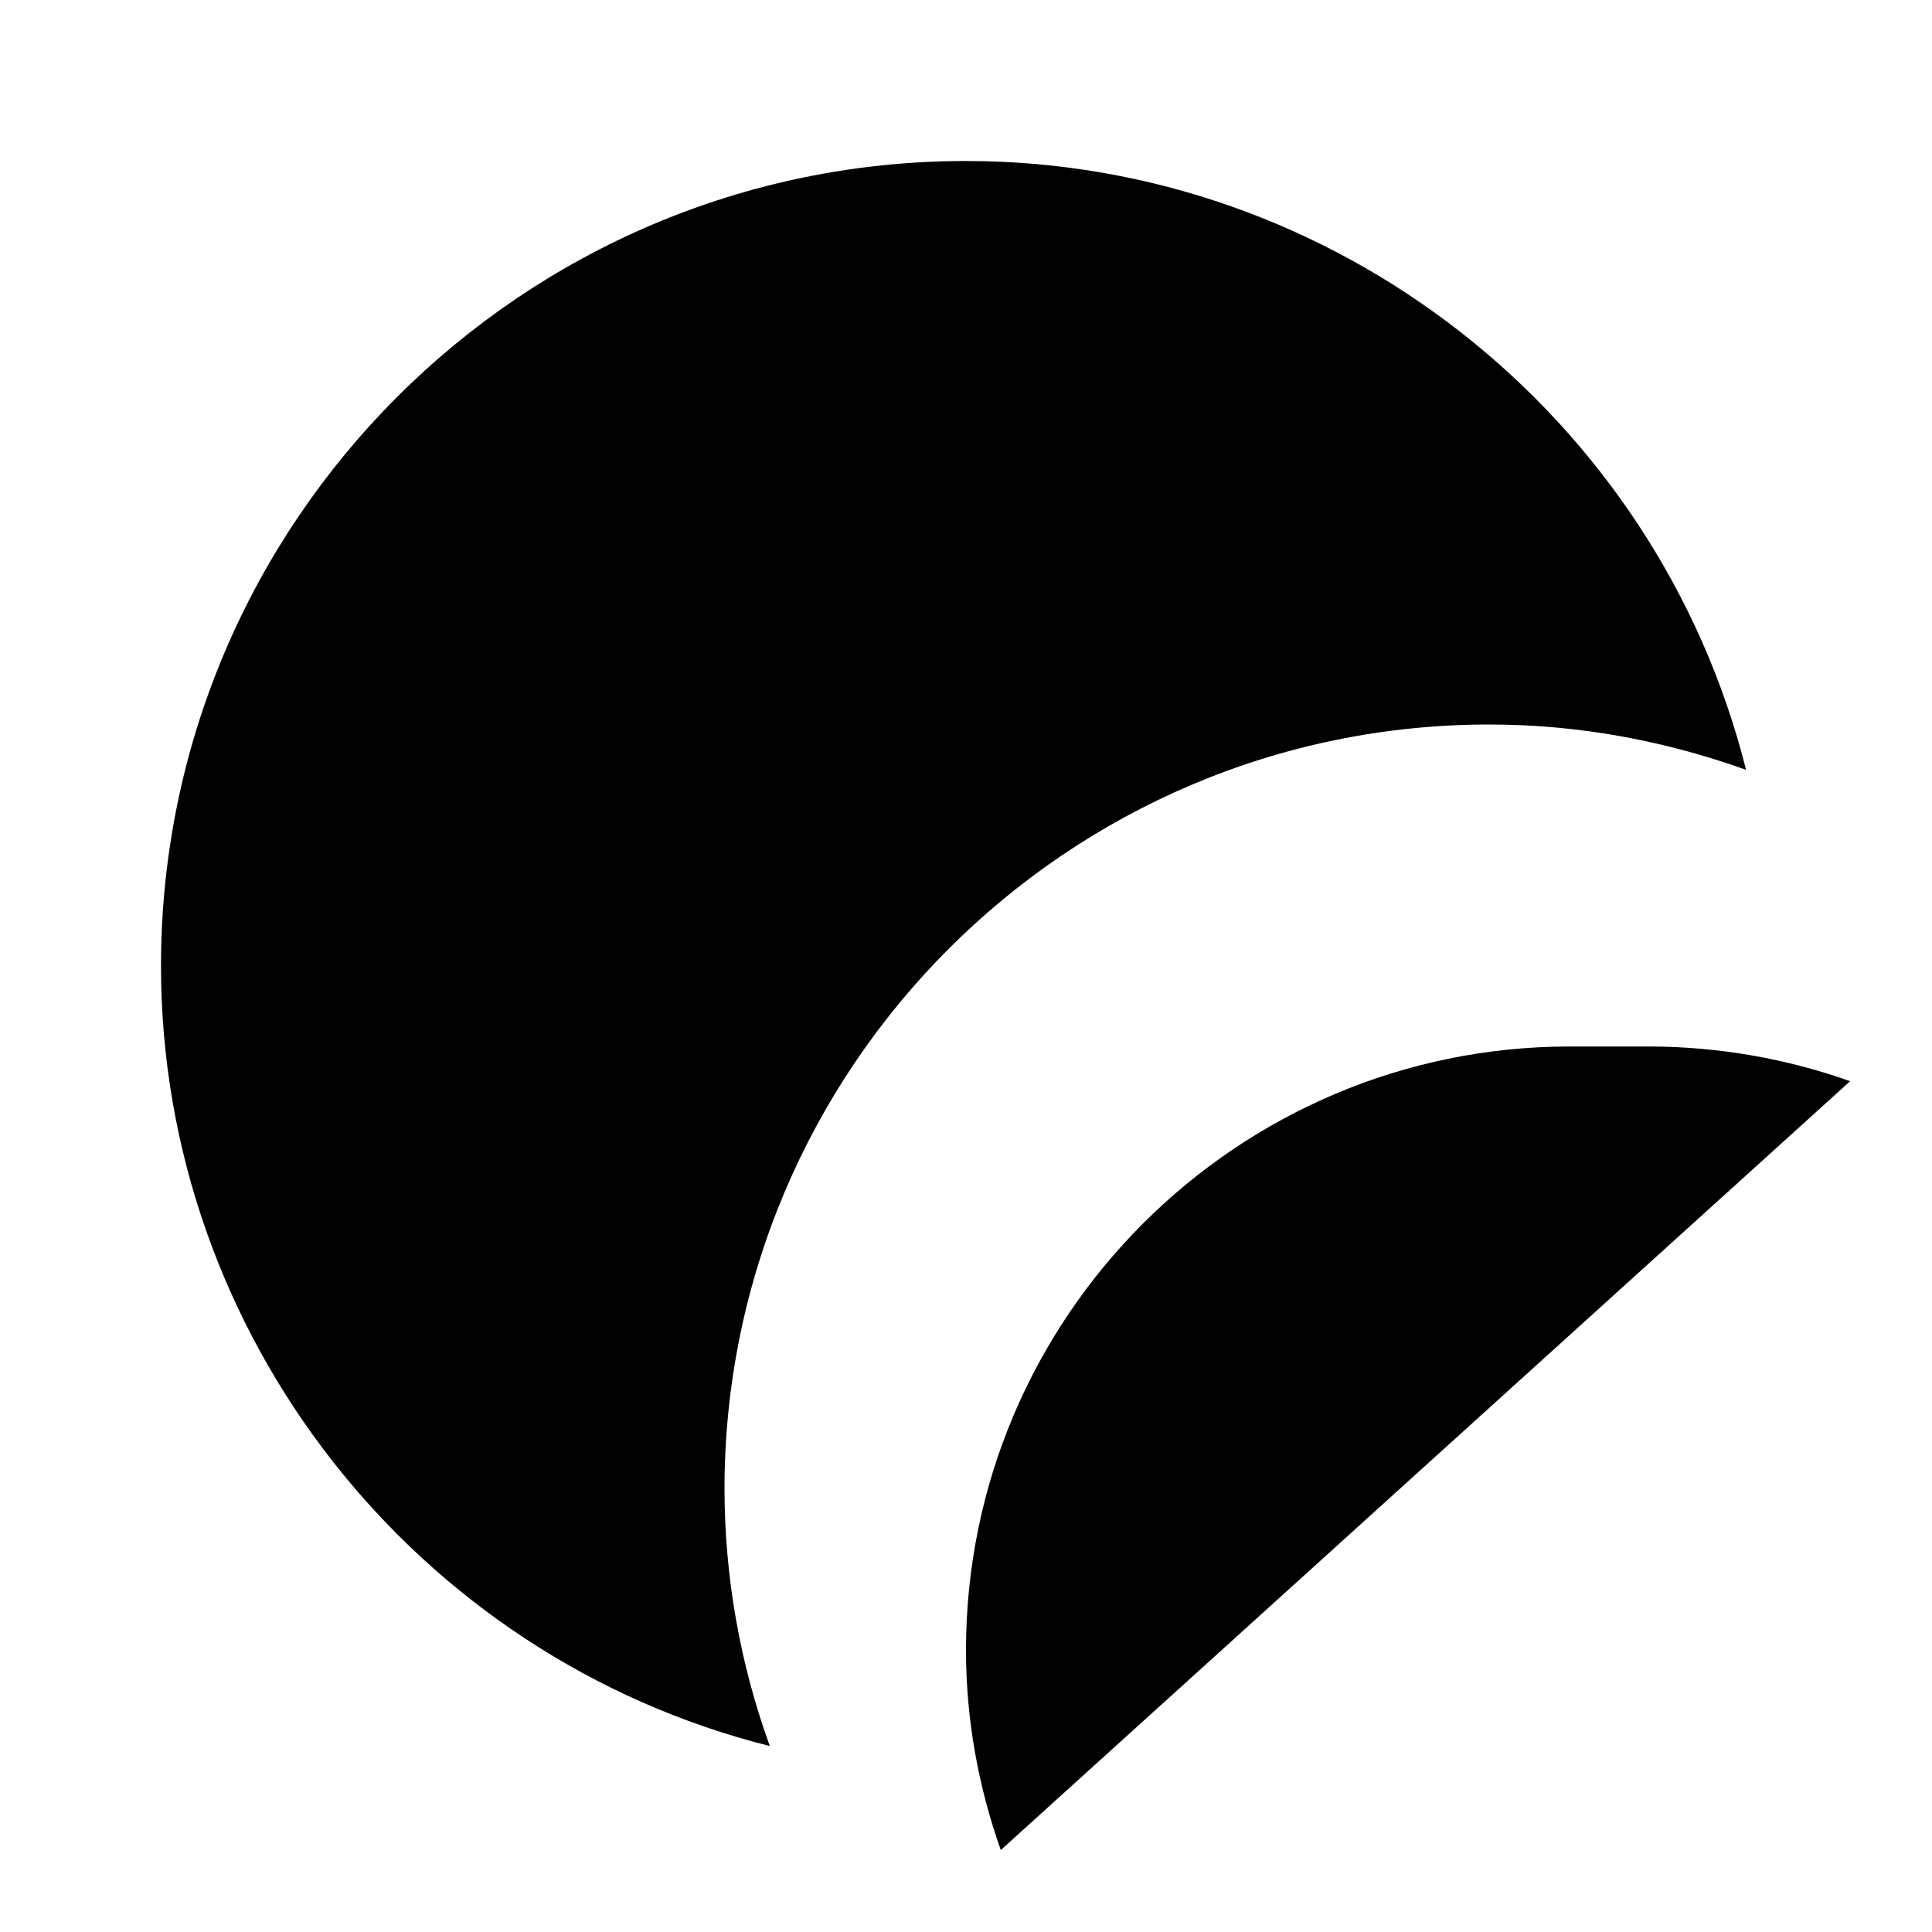
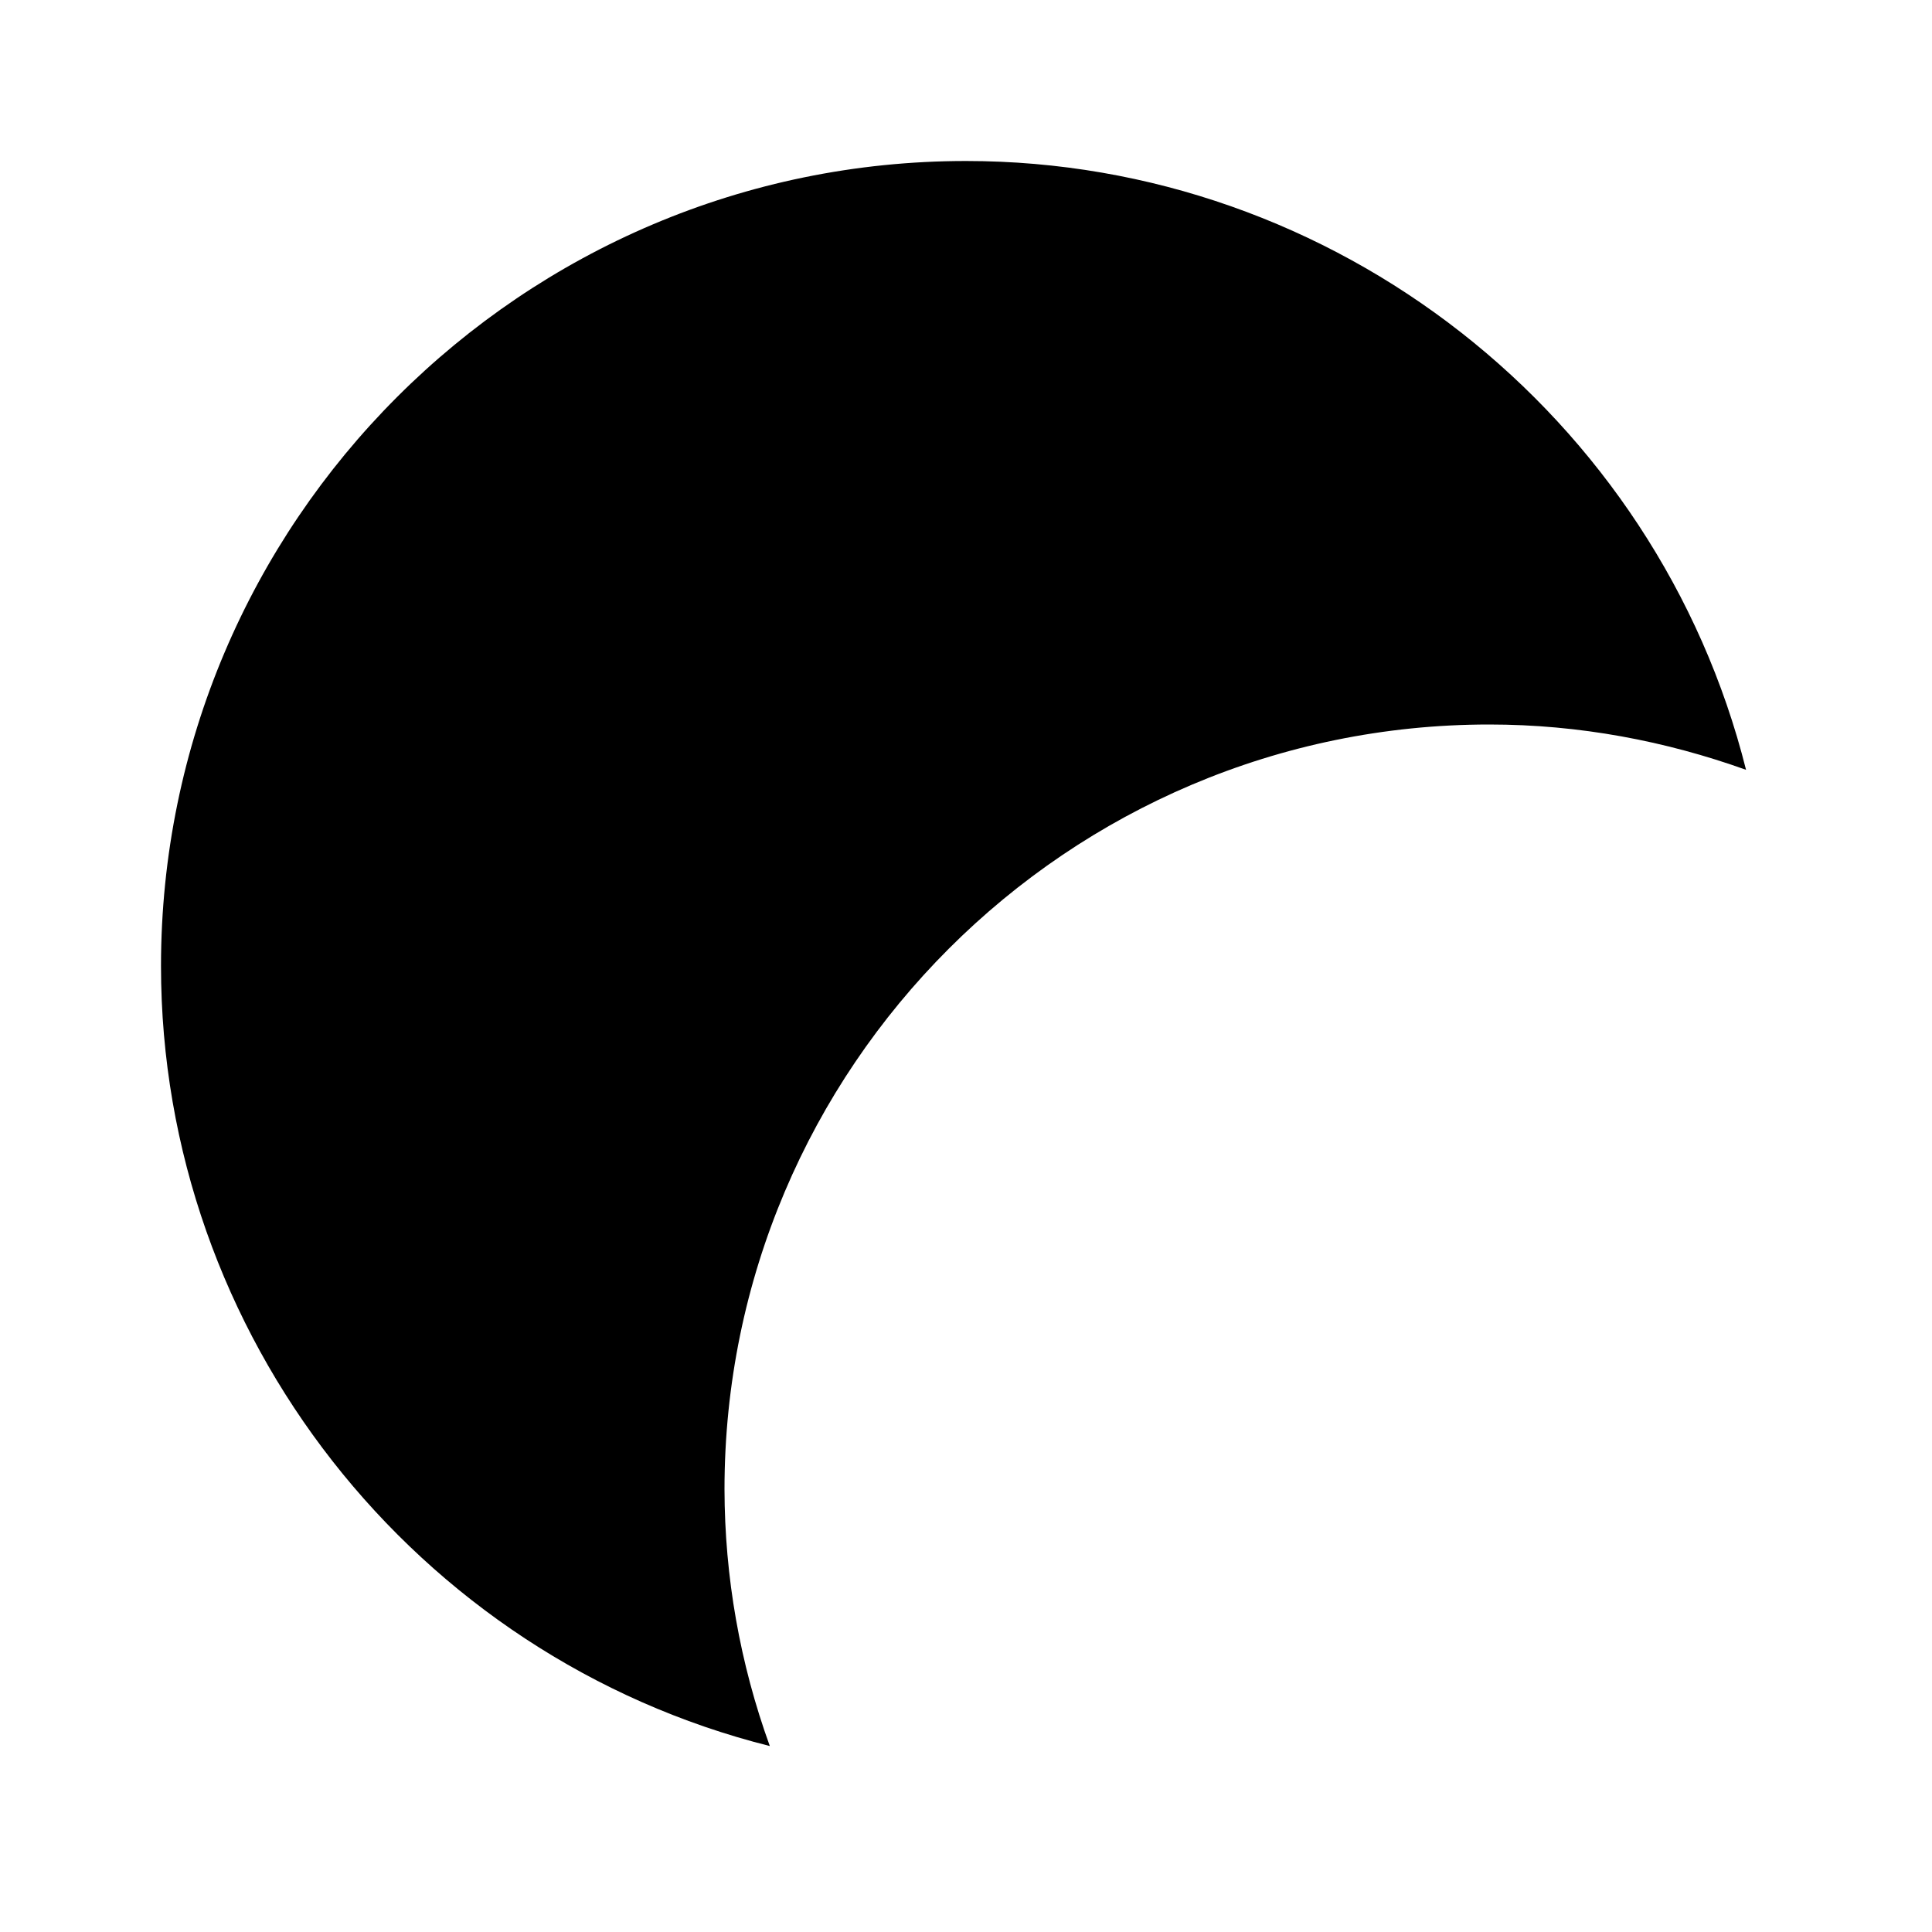
<svg xmlns="http://www.w3.org/2000/svg" width="24" height="24" viewBox="0 0 24 24" fill="none">
-   <path d="M19.5 13C15.364 13 12 16.364 12 20.5C12 21.371 12.157 22.204 12.432 22.982L22.983 13.431C22.186 13.148 21.346 13.003 20.5 13Z" fill="currentColor" />
-   <path d="M12 2C6.486 2 2 6.486 2 12C2 16.583 5.158 20.585 9.563 21.69C9.192 20.667 9.002 19.588 9 18.5C9 13.262 13.262 9 18.5 9C19.62 9 20.691 9.205 21.69 9.563C20.585 5.158 16.583 2 12 2Z" fill="currentColor" />
+   <g transform="translate(2 2)">
+     <path id="Vector" d="M10 0C4.486 0 0 4.486 0 10C0 14.583 3.158 18.585 7.563 19.69C7.192 18.667 7.002 17.588 7 16.5C7 11.262 11.262 7 16.5 7C17.62 7 18.691 7.205 19.69 7.563C18.585 3.158 14.583 0 10 0Z" fill="currentColor" />
+   </g>
</svg>
